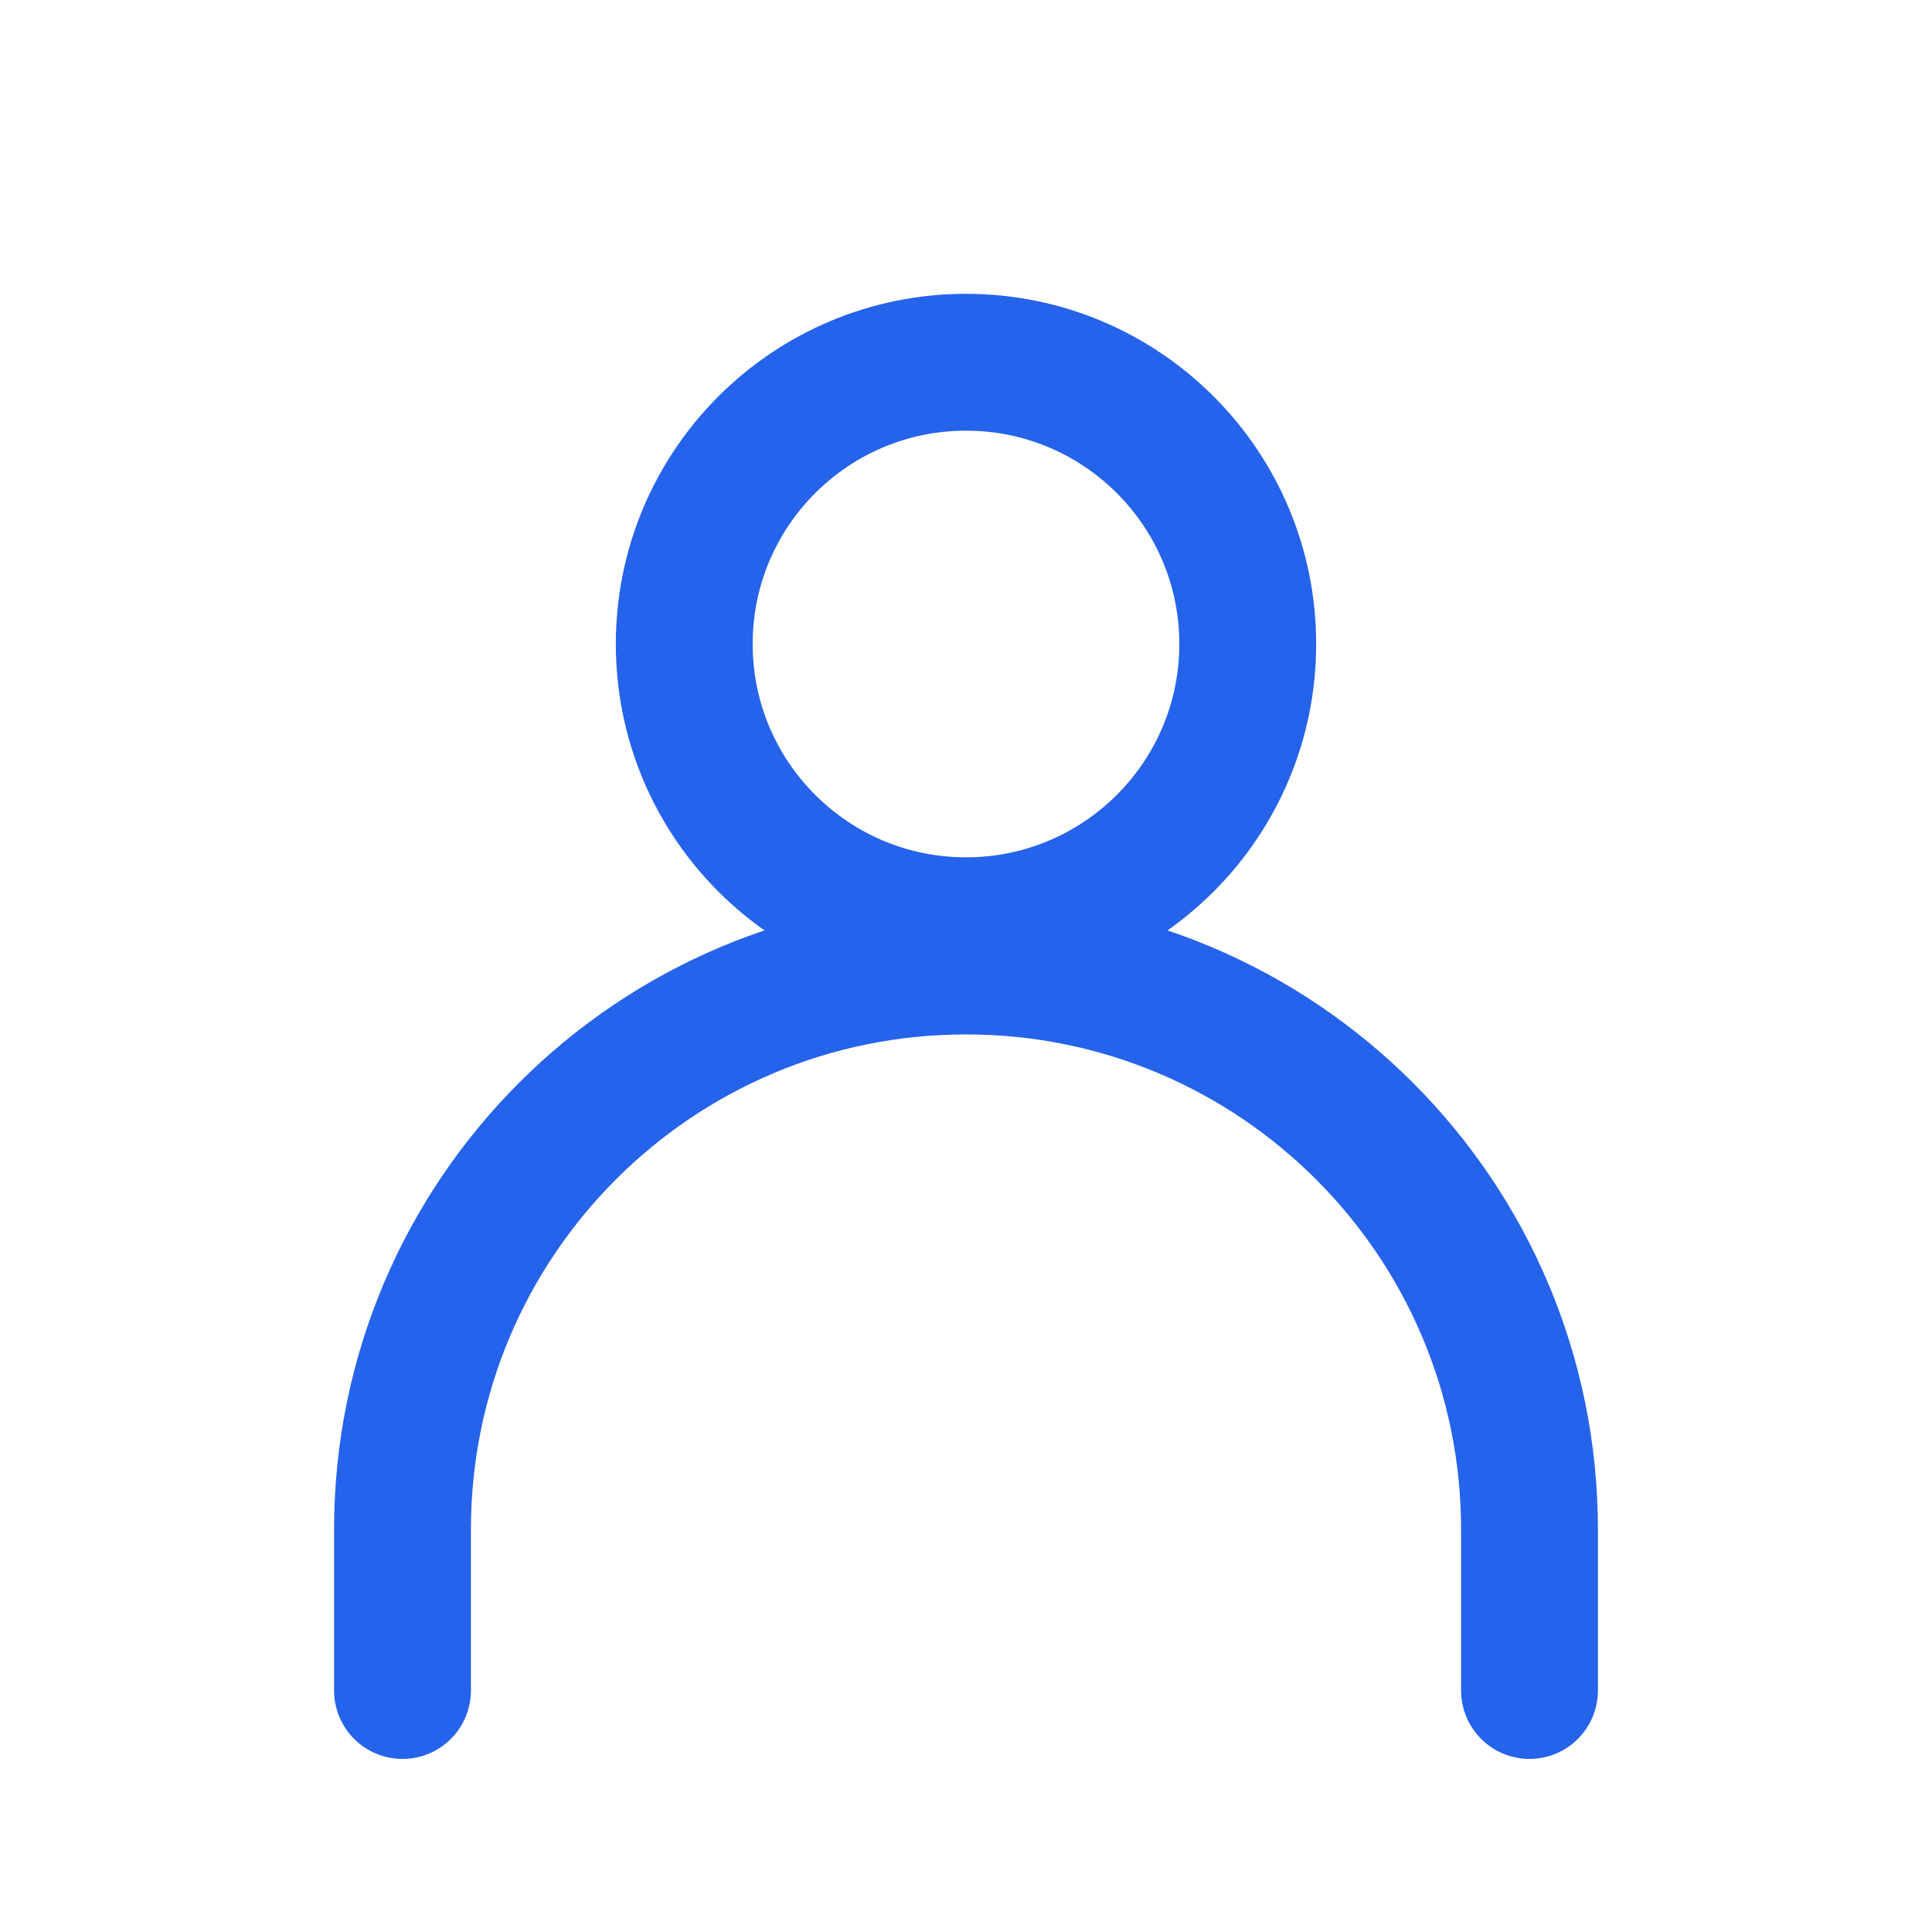
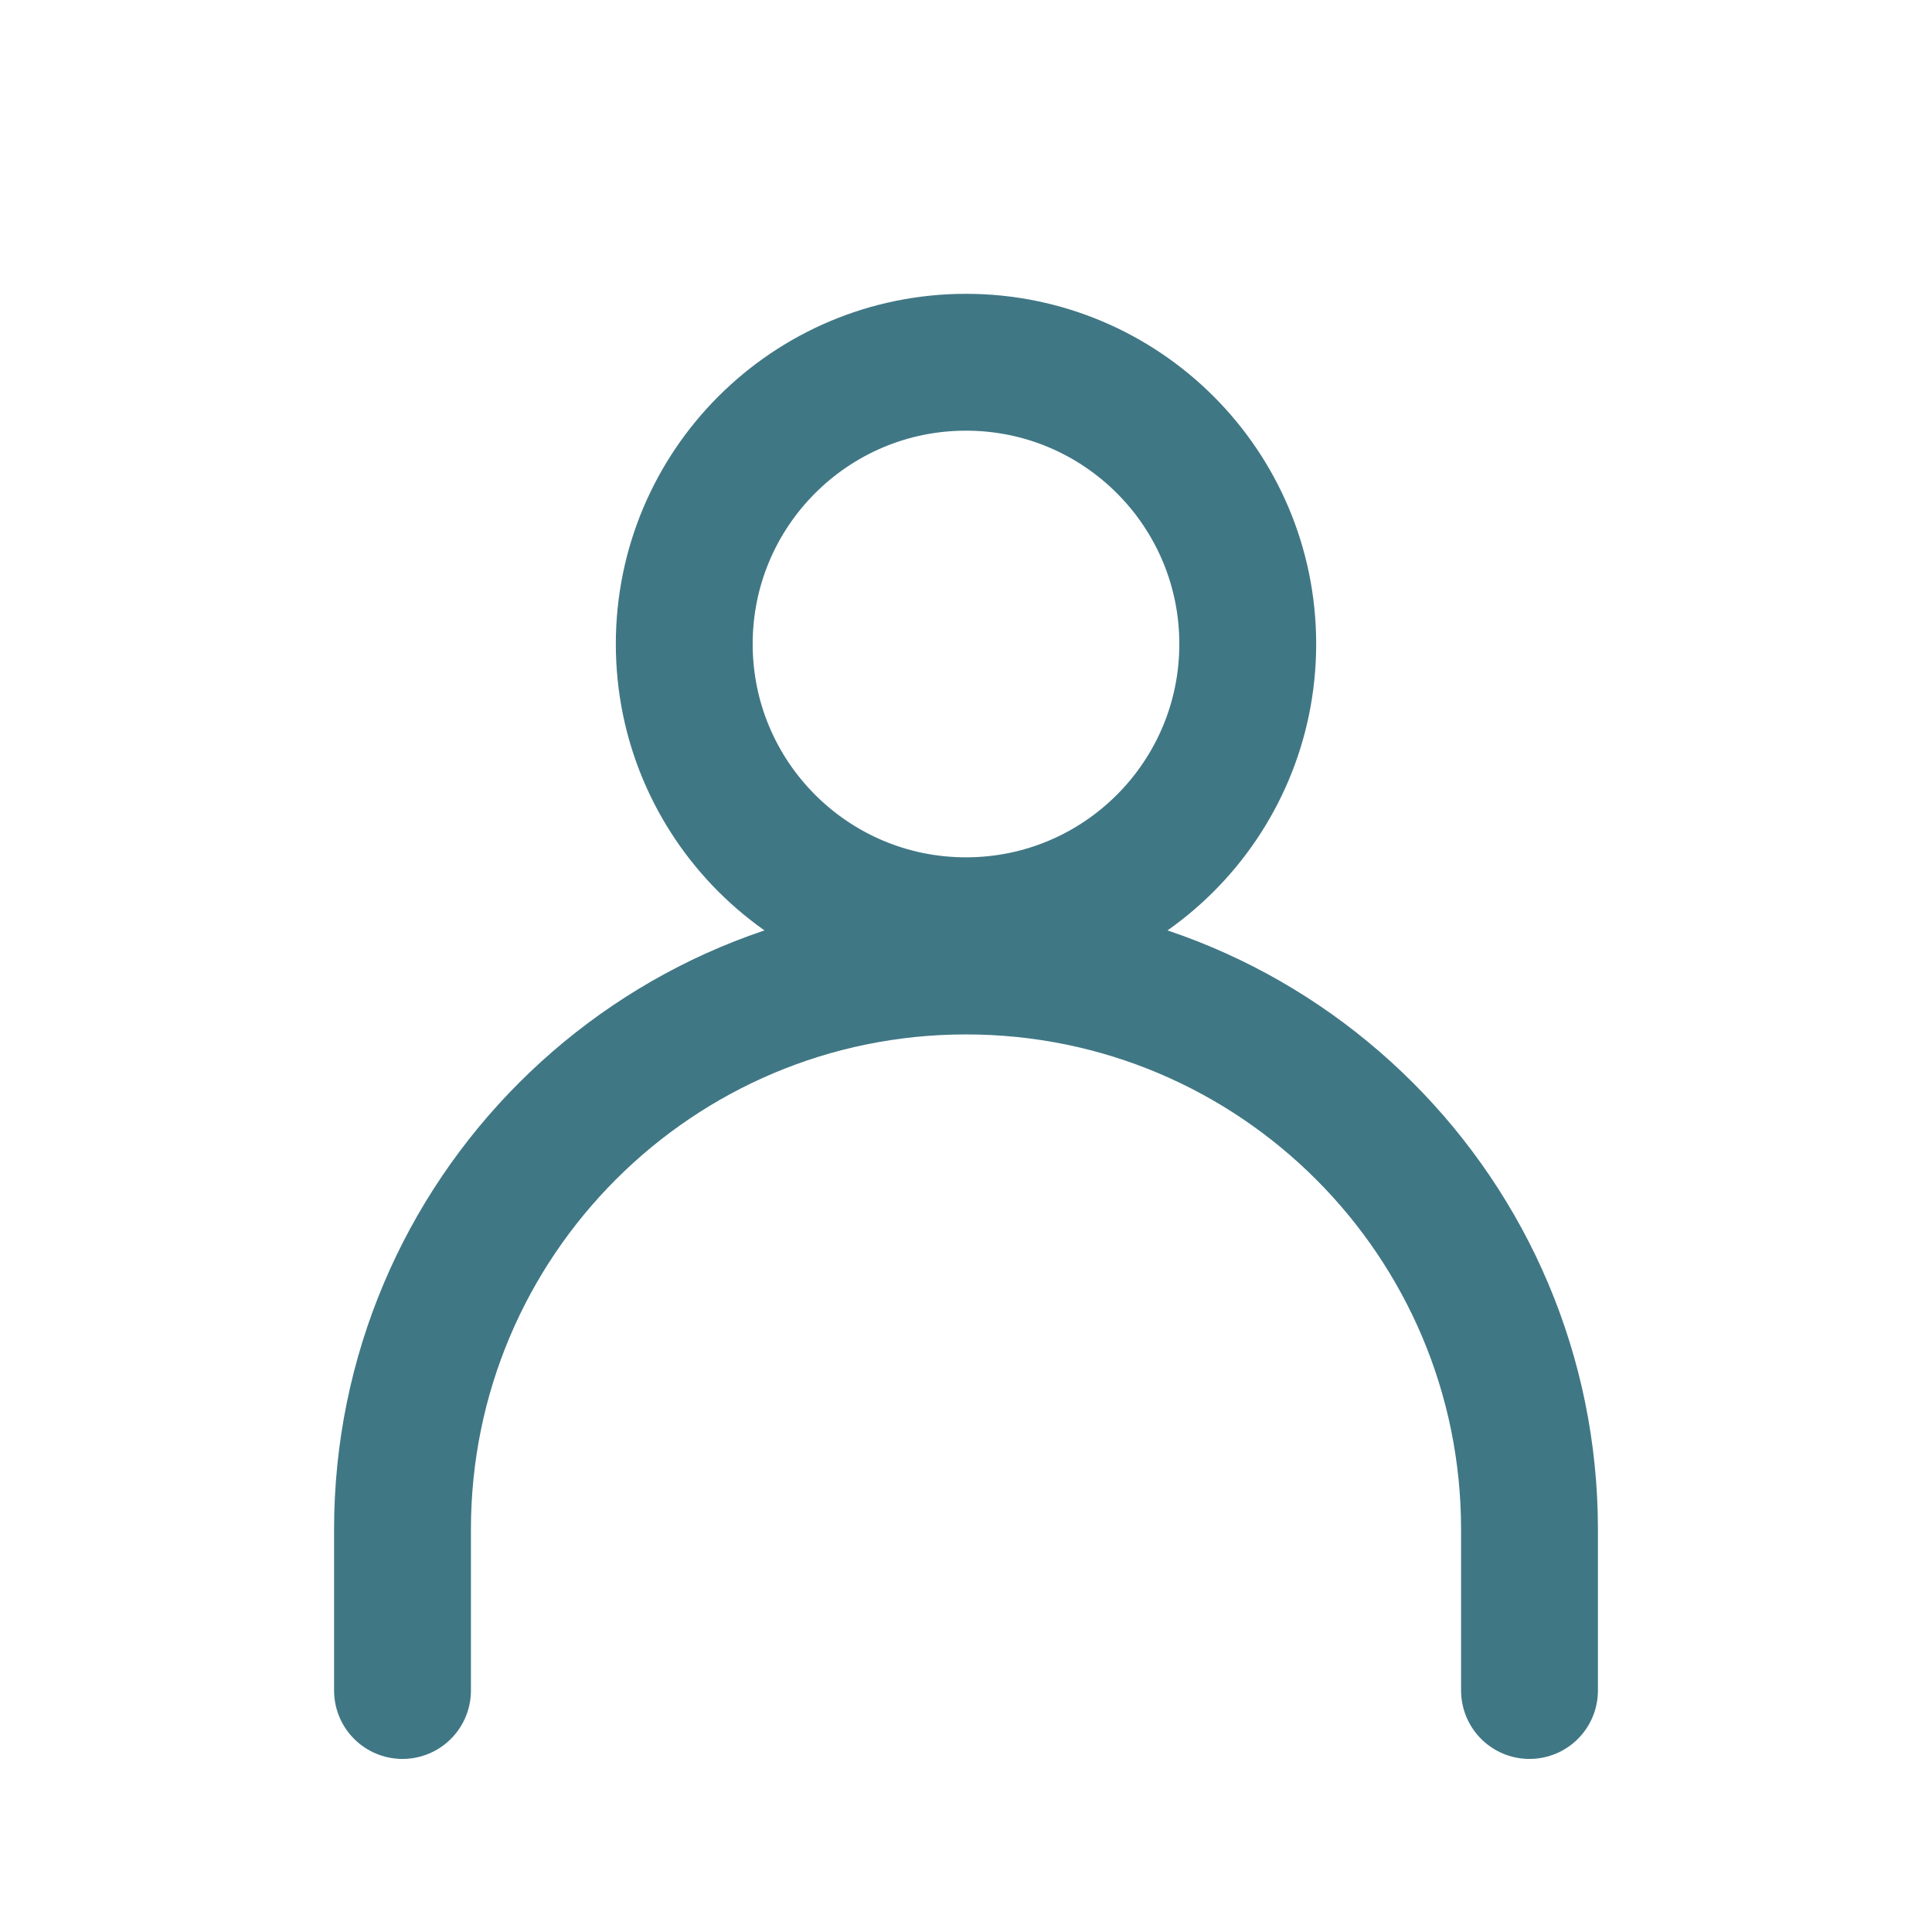
- <svg xmlns="http://www.w3.org/2000/svg" width="24" height="24" viewBox="0 0 24 24" fill="none" stroke="#2563eb" stroke-width="1.7" stroke-linecap="round" stroke-linejoin="round">
+ <svg xmlns="http://www.w3.org/2000/svg" width="24" height="24" viewBox="0 0 24 24" fill="none" stroke="#407785" stroke-width="1.7" stroke-linecap="round" stroke-linejoin="round">
  <circle cx="12" cy="8" r="3.5" />
  <path d="M5 21v-2a7 7 0 0 1 14 0v2" />
</svg>
